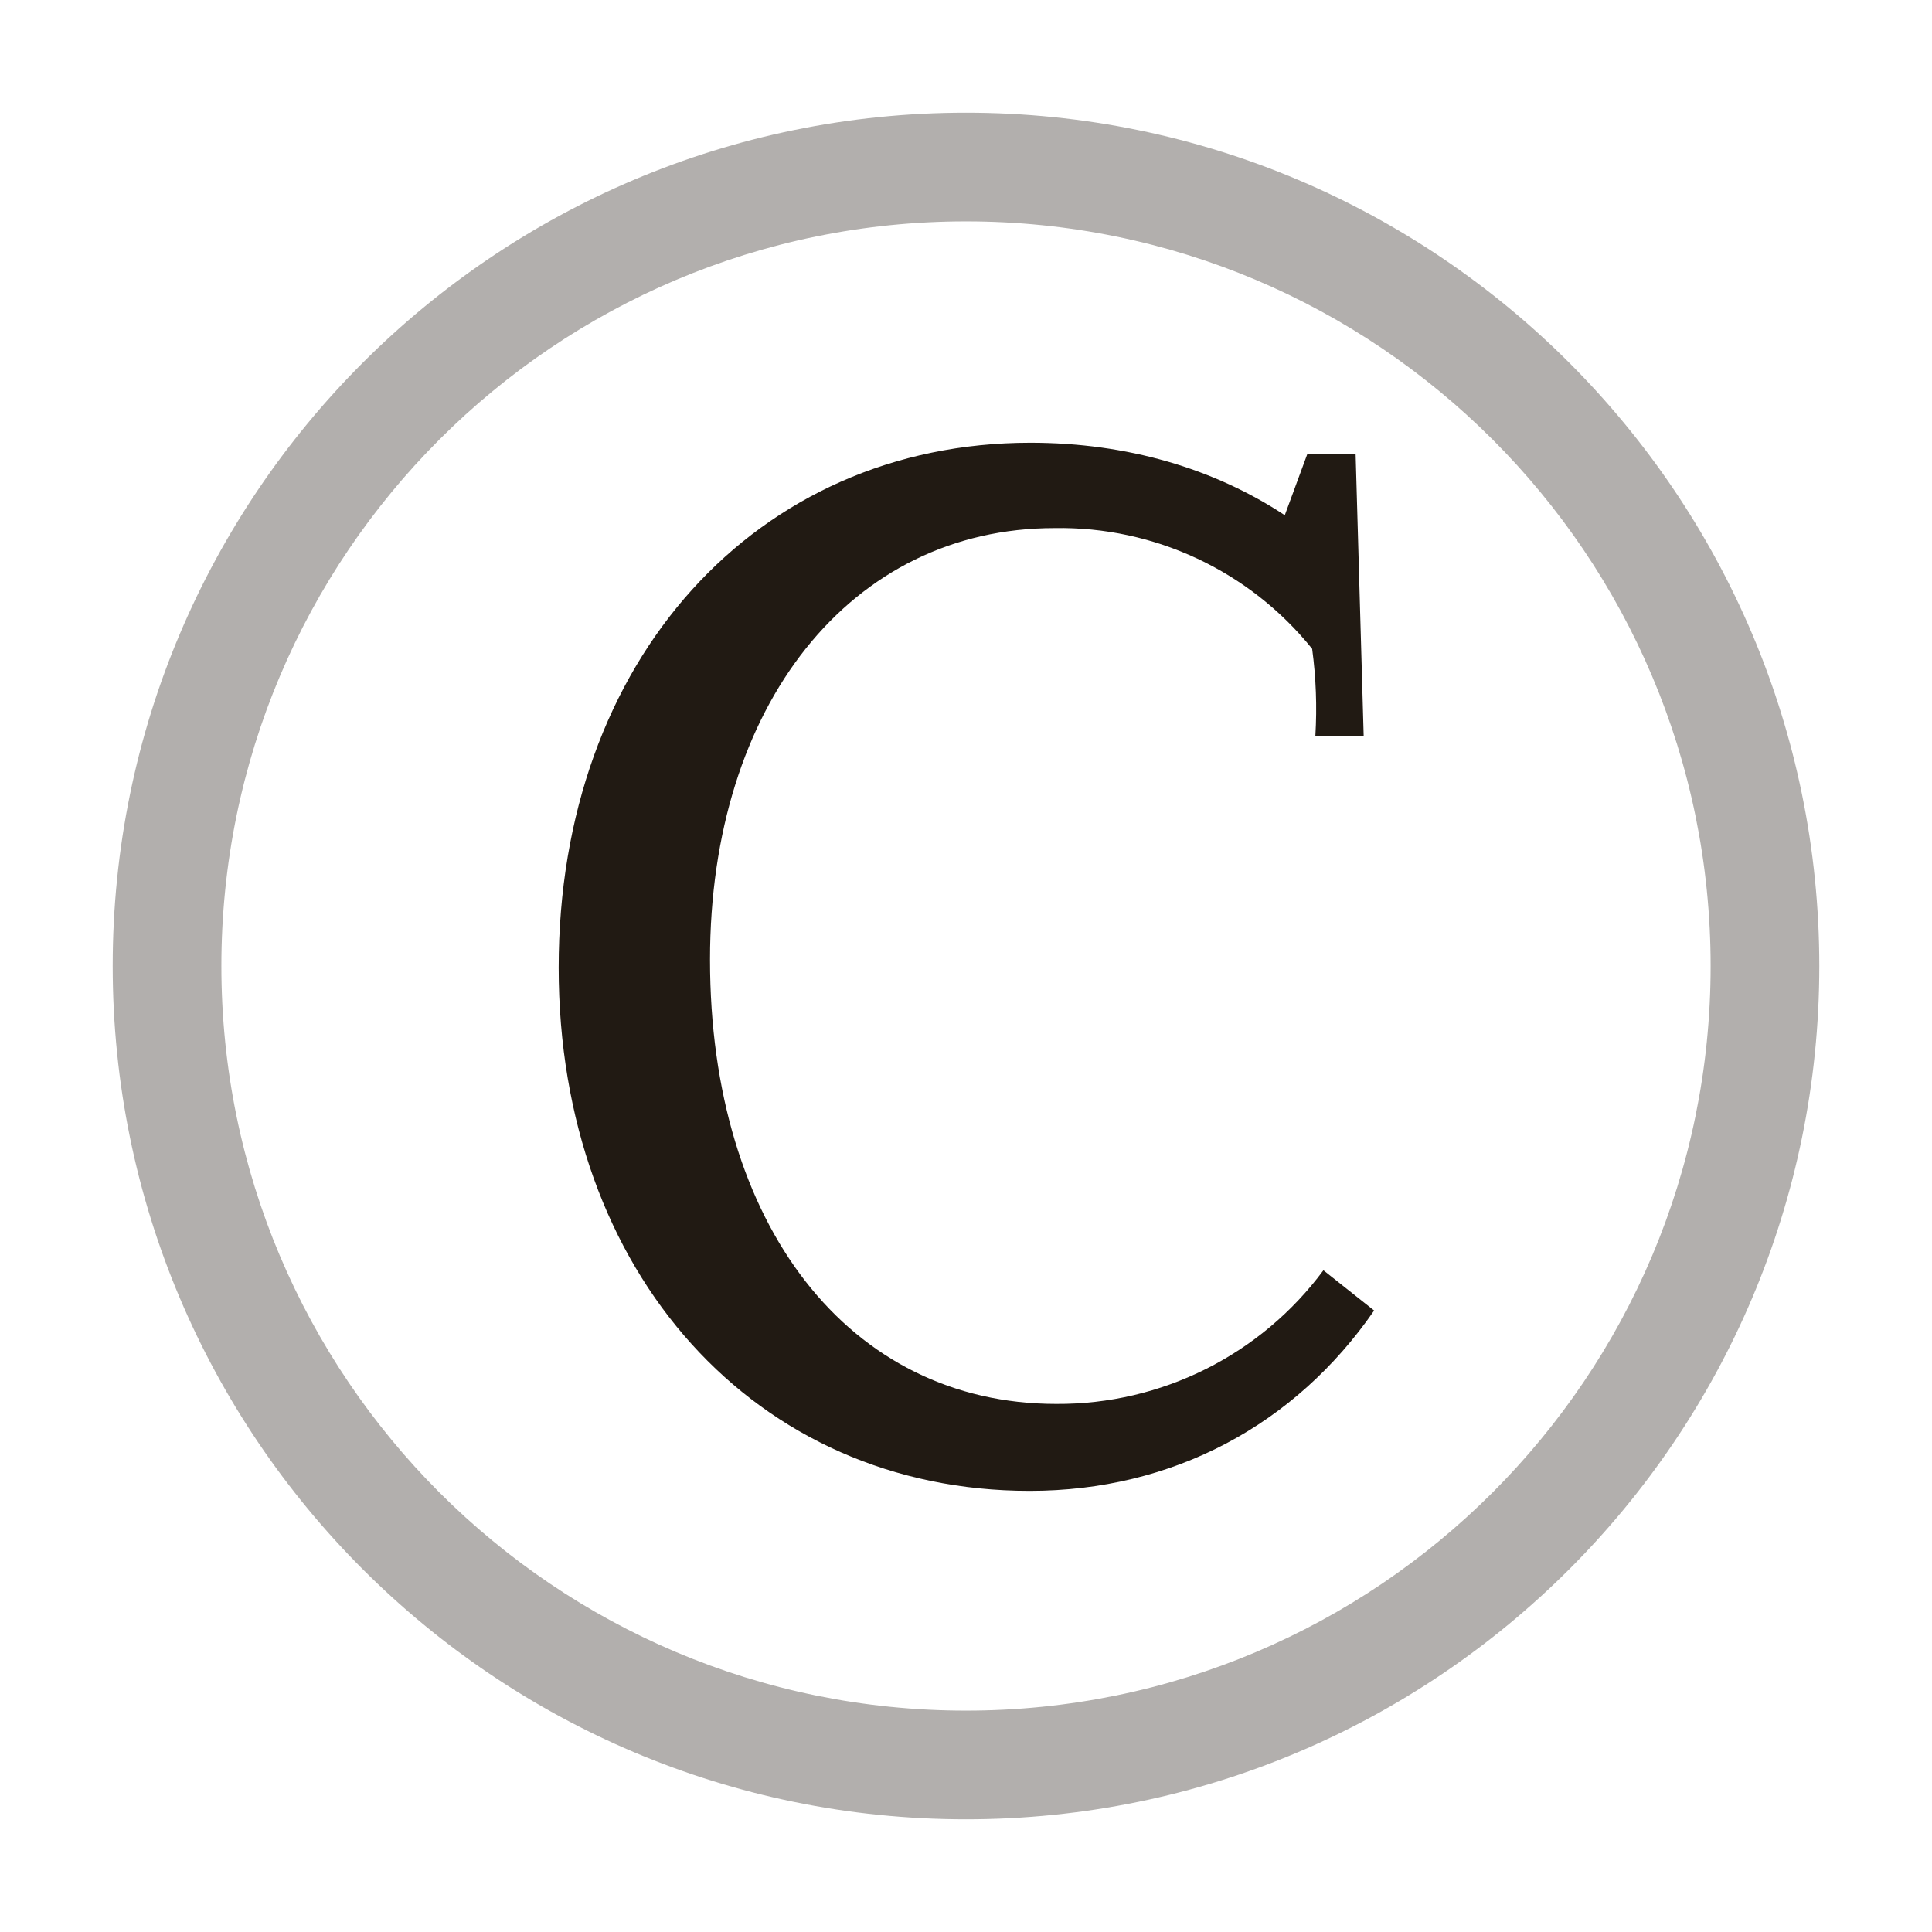
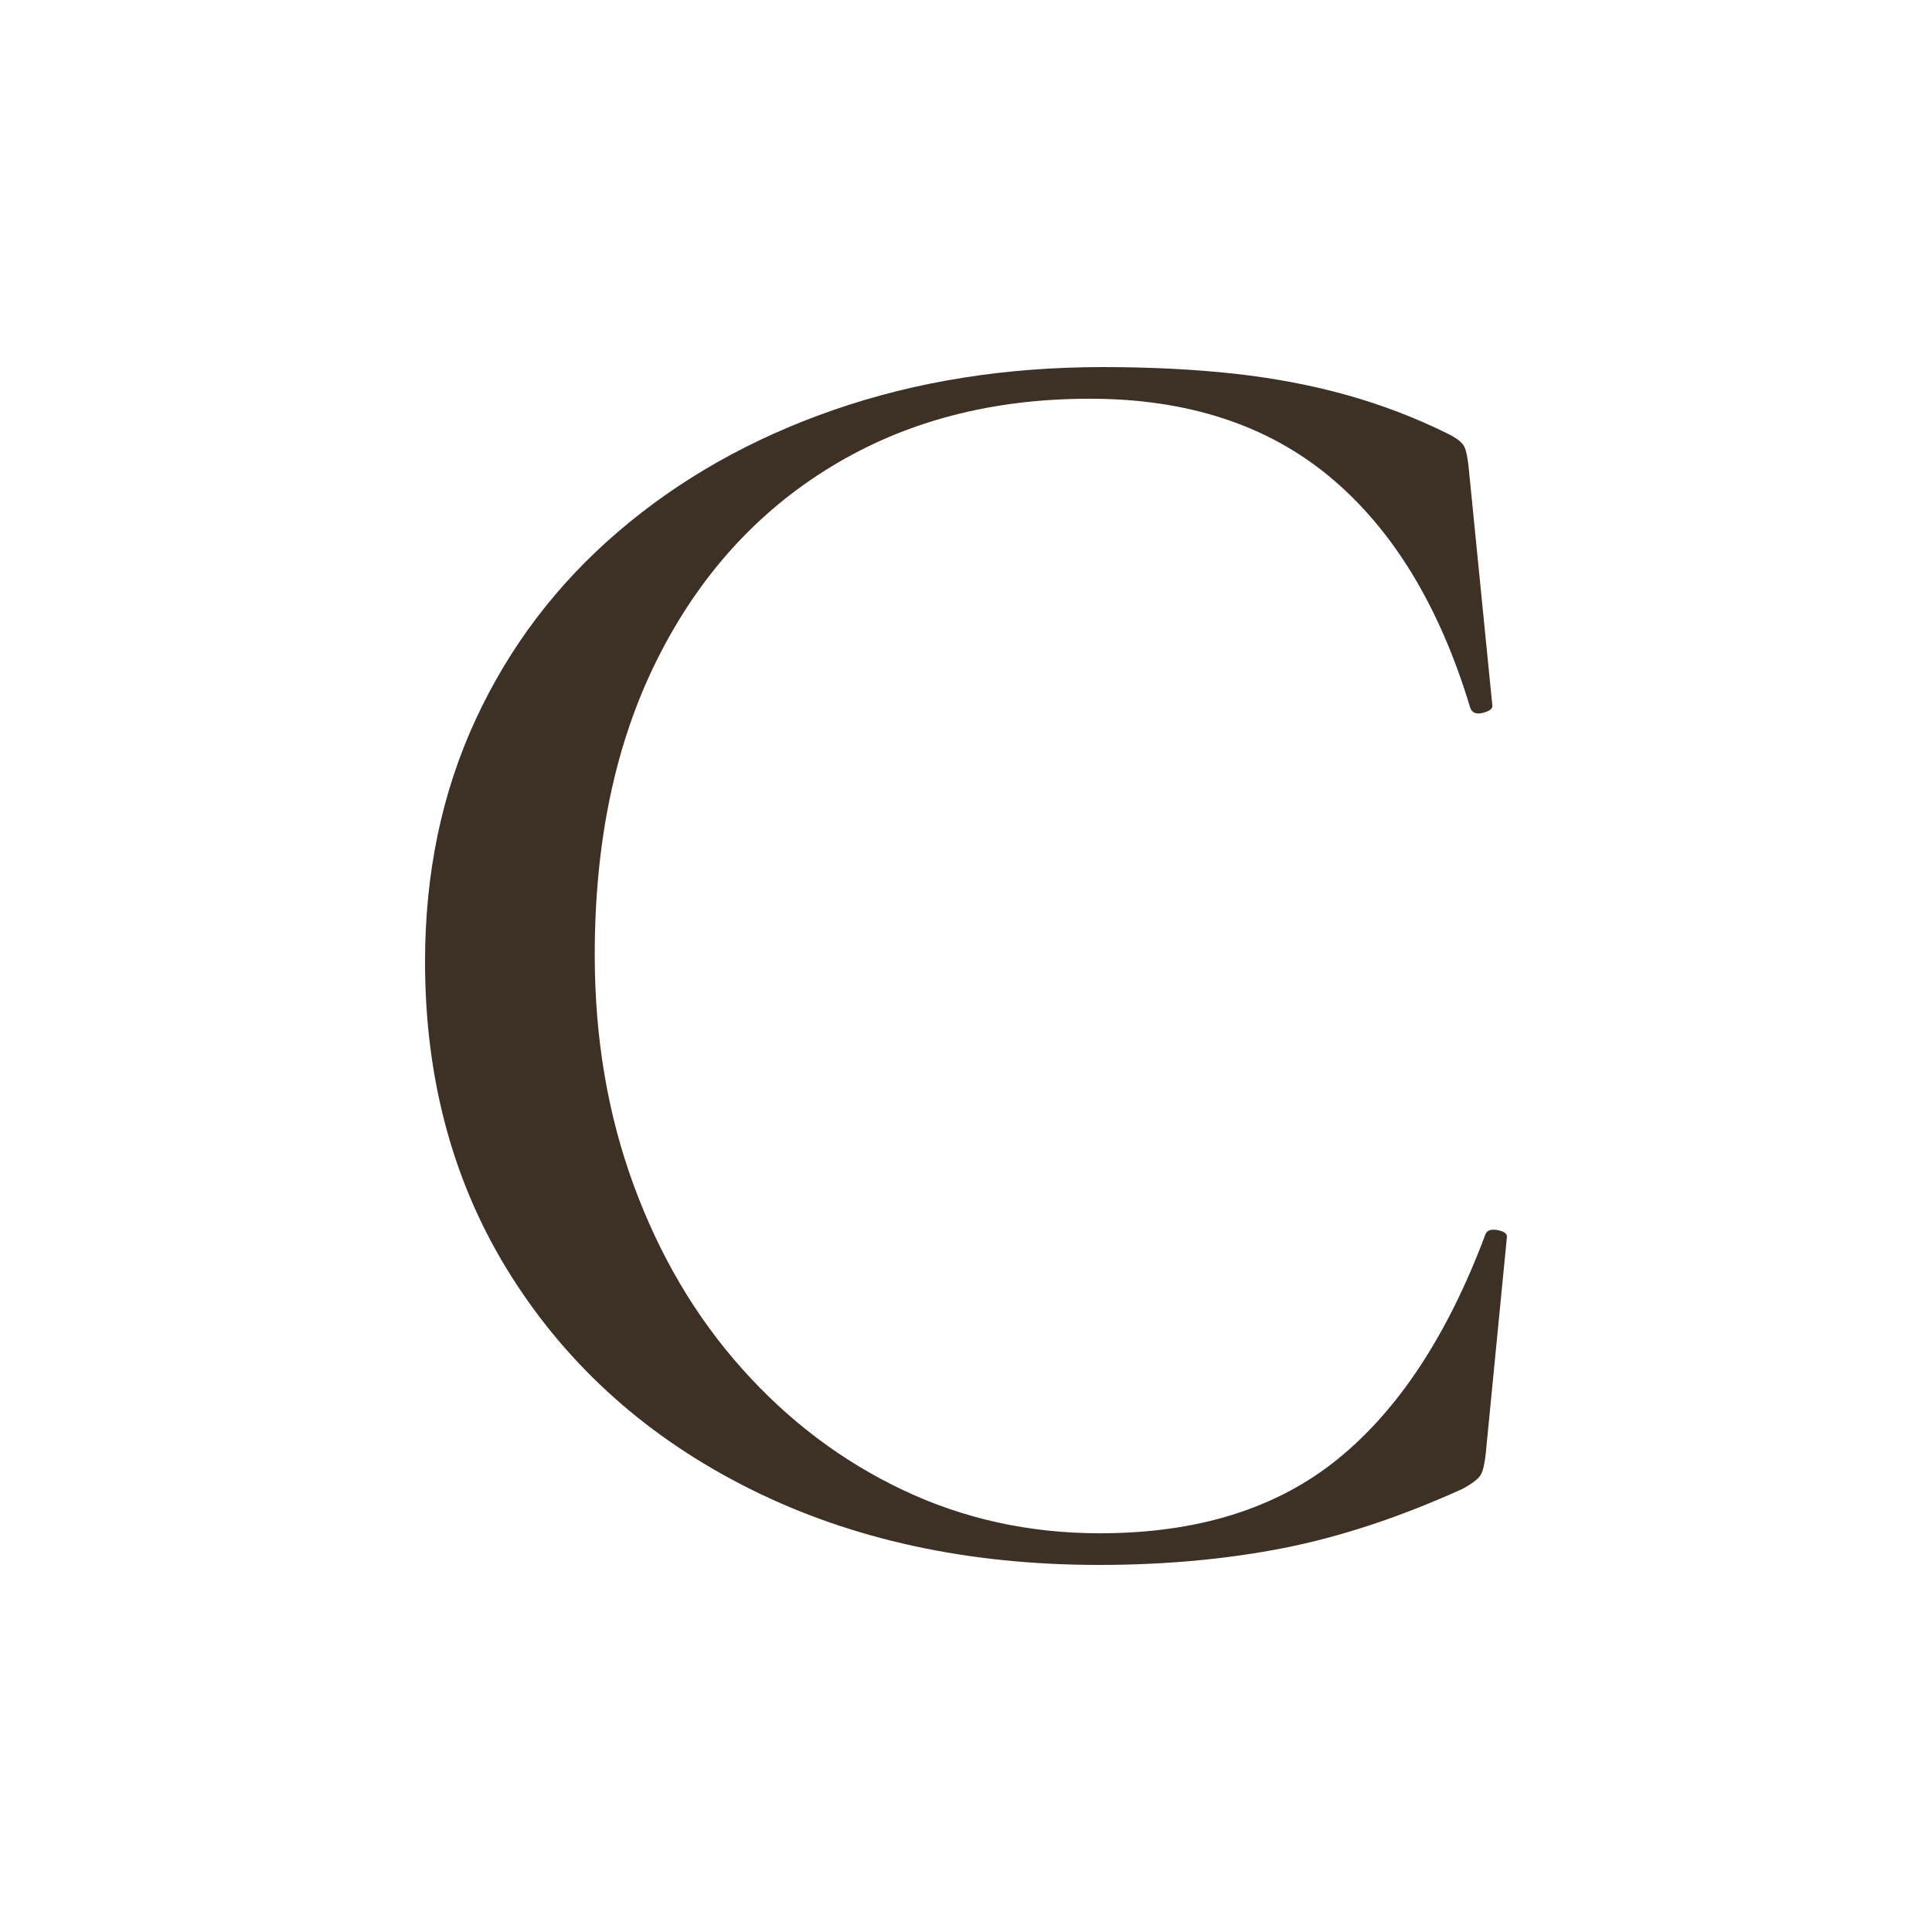
<svg xmlns="http://www.w3.org/2000/svg" viewBox="0 0 24 24">
-   <style>svg{fill:#211a13}@media(prefers-color-scheme:dark){svg{fill:#f2eee6}}</style>
+   <style>svg{fill:#3d3025}@media(prefers-color-scheme:dark){svg{fill:#d8c9b6}}</style>
  <g>
-     <path d="M12 1.4C6.15 1.4 1.4 6.15 1.4 12S6.15 22.6 12 22.6 22.6 17.85 22.6 12 17.85 1.4 12 1.4Zm0 1.35a9.25 9.25 0 1 1 0 18.5 9.25 9.25 0 0 1 0-18.5Z" opacity=".35" />
-     <path d="M16.3 8.06a4.02 4.02 0 0 0-3.2-1.5c-2.53 0-4.28 2.2-4.28 5.36 0 3.3 1.73 5.52 4.3 5.52a4.1 4.1 0 0 0 3.32-1.66l.63.5c-.98 1.42-2.5 2.24-4.28 2.24-3.4 0-5.85-2.7-5.85-6.5C6.94 8.2 9.4 5.5 12.8 5.5c1.2 0 2.28.32 3.16.9l.28-.76h.6l.1 3.5h-.6a5.6 5.6 0 0 0-.04-1.08Z" />
+     <path d="M13.7 4.56Q14.578 4.56 15.323 4.641Q16.069 4.723 16.722 4.905Q17.375 5.087 17.972 5.381Q18.141 5.463 18.186 5.541Q18.23 5.619 18.253 5.896L18.539 8.77Q18.539 8.826 18.418 8.856Q18.297 8.885 18.264 8.793Q17.697 6.909 16.528 5.931Q15.359 4.953 13.535 4.953Q11.71 4.953 10.325 5.797Q8.939 6.641 8.164 8.191Q7.388 9.741 7.388 11.862Q7.388 13.405 7.871 14.72Q8.353 16.035 9.218 17.003Q10.082 17.972 11.215 18.509Q12.349 19.047 13.663 19.047Q15.482 19.047 16.618 18.125Q17.754 17.204 18.455 15.327Q18.488 15.259 18.604 15.281Q18.72 15.304 18.72 15.361L18.464 17.979Q18.441 18.254 18.39 18.328Q18.339 18.402 18.171 18.494Q17.006 19.022 15.942 19.231Q14.877 19.44 13.651 19.44Q11.211 19.44 9.321 18.498Q7.432 17.556 6.356 15.861Q5.28 14.166 5.28 11.947Q5.28 10.295 5.909 8.938Q6.537 7.582 7.681 6.603Q8.825 5.623 10.357 5.092Q11.89 4.56 13.7 4.56Z" />
  </g>
</svg>
